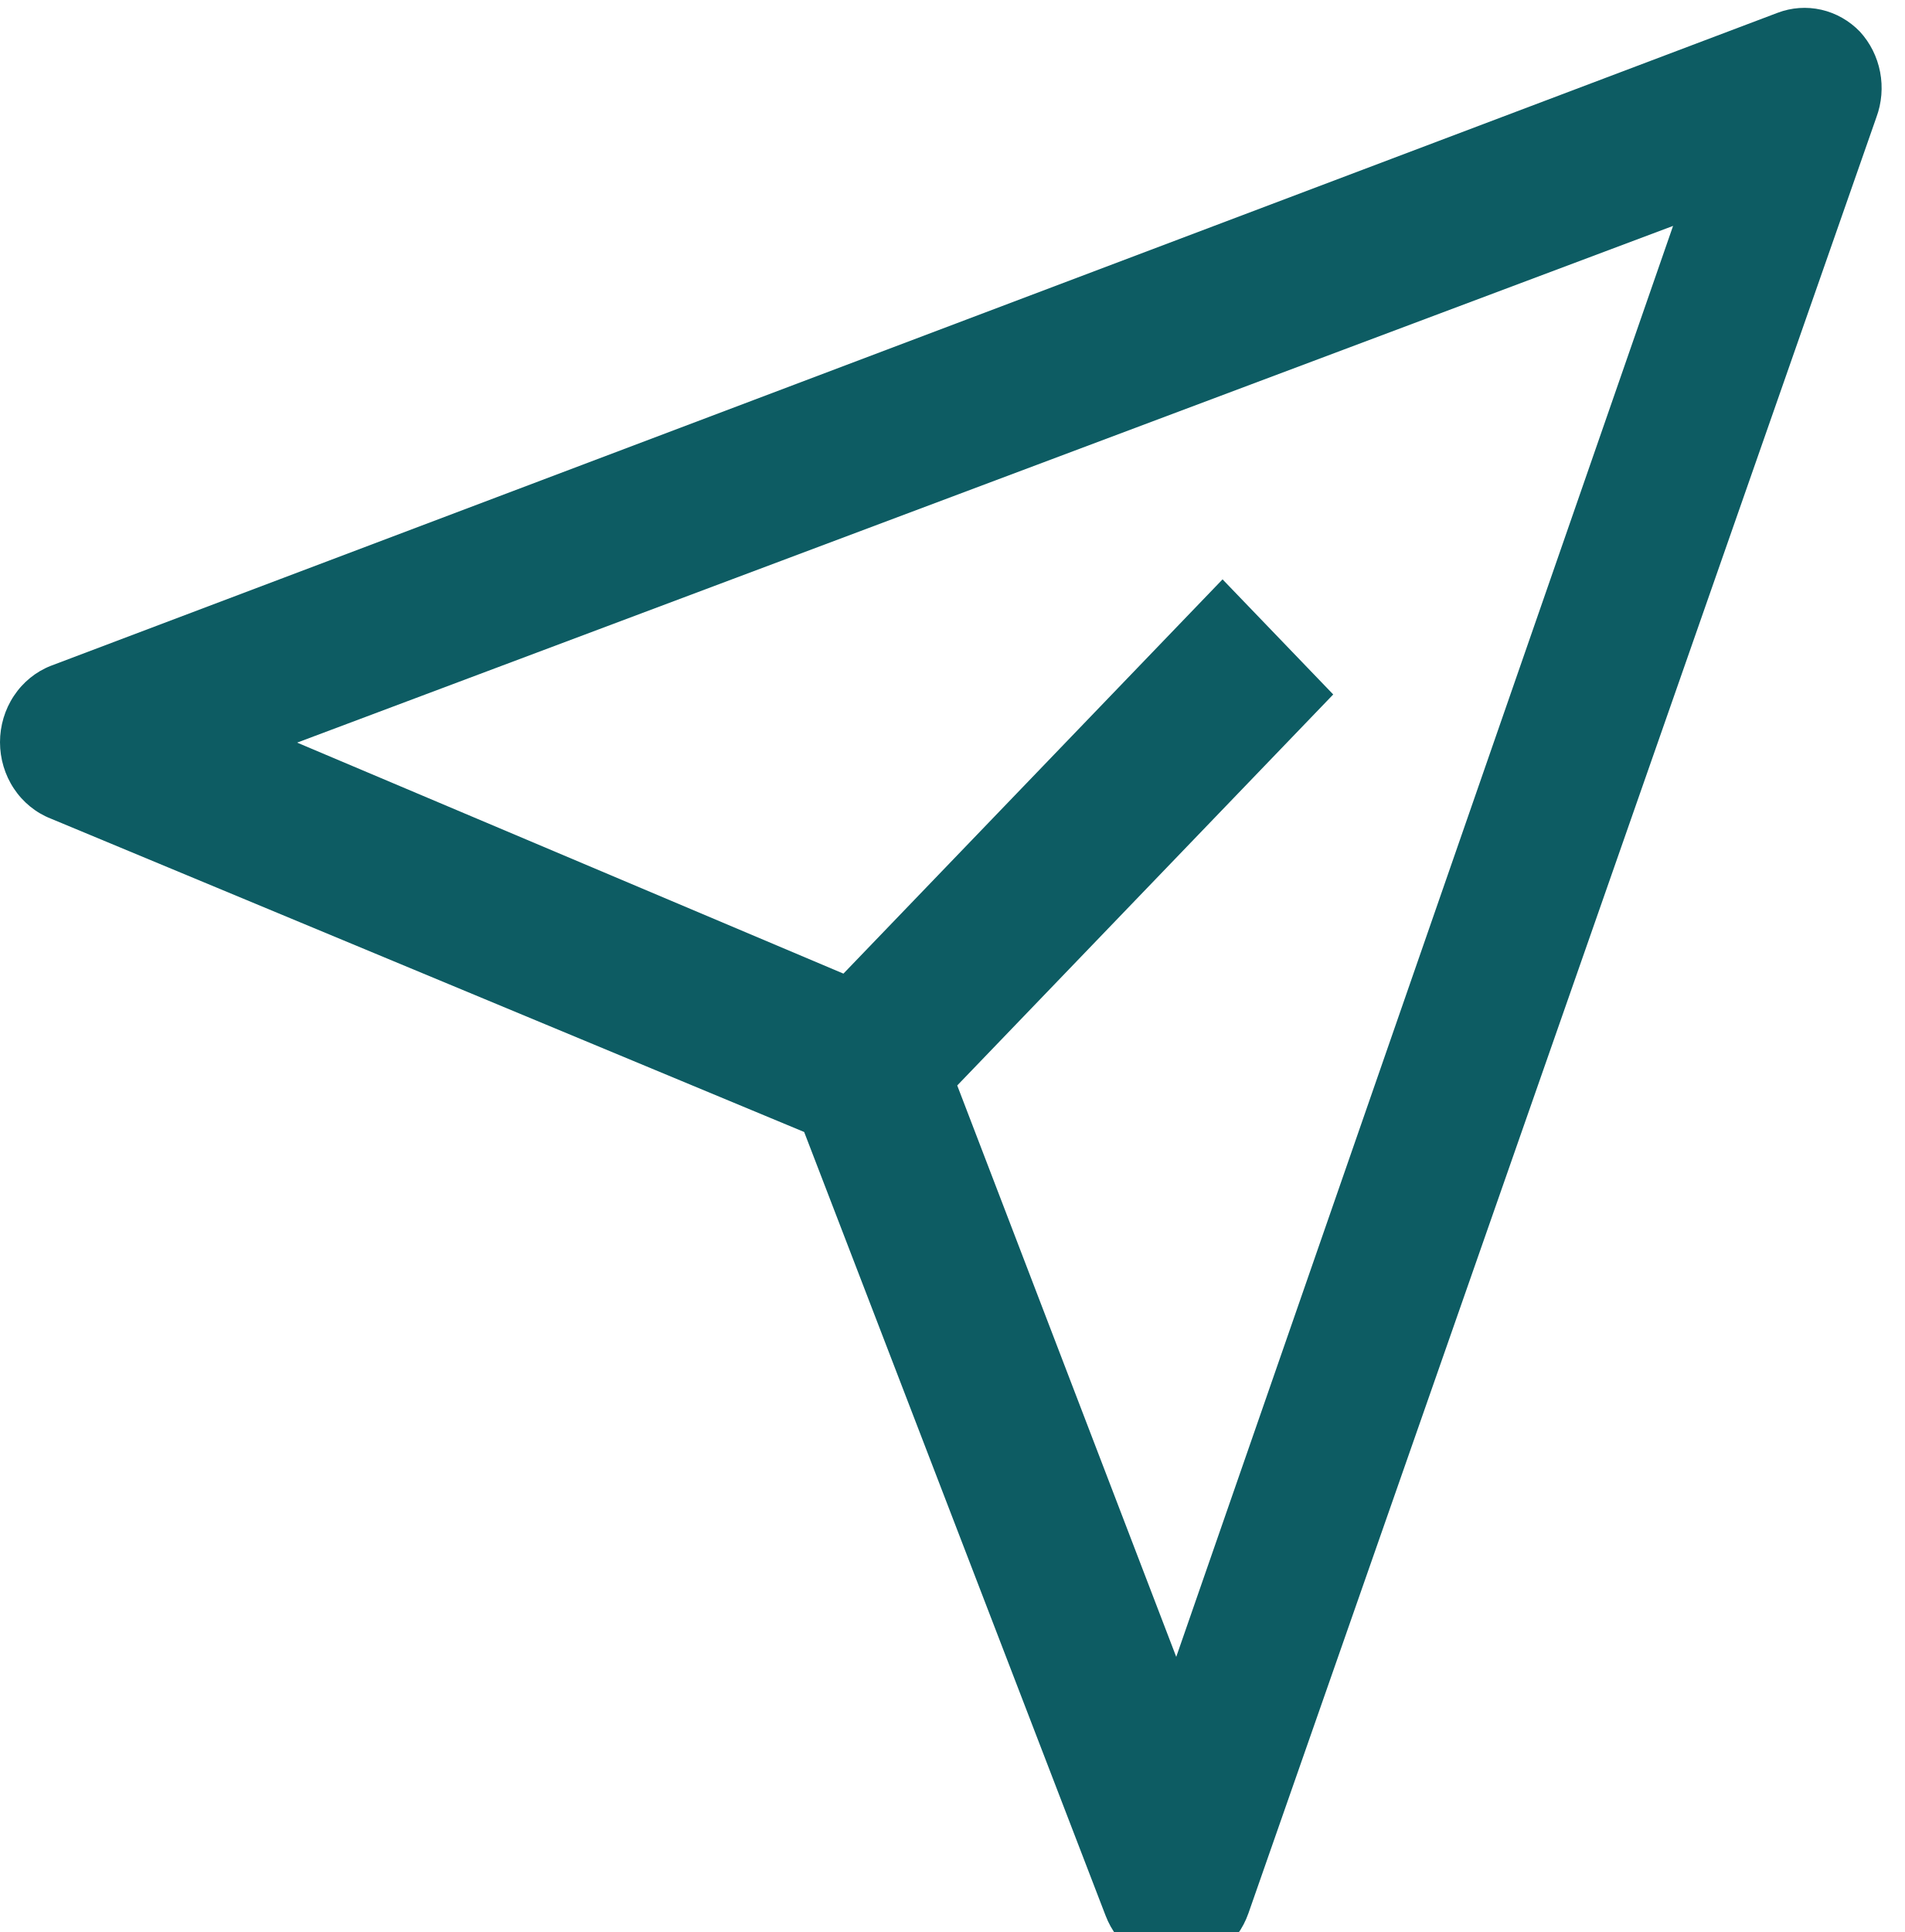
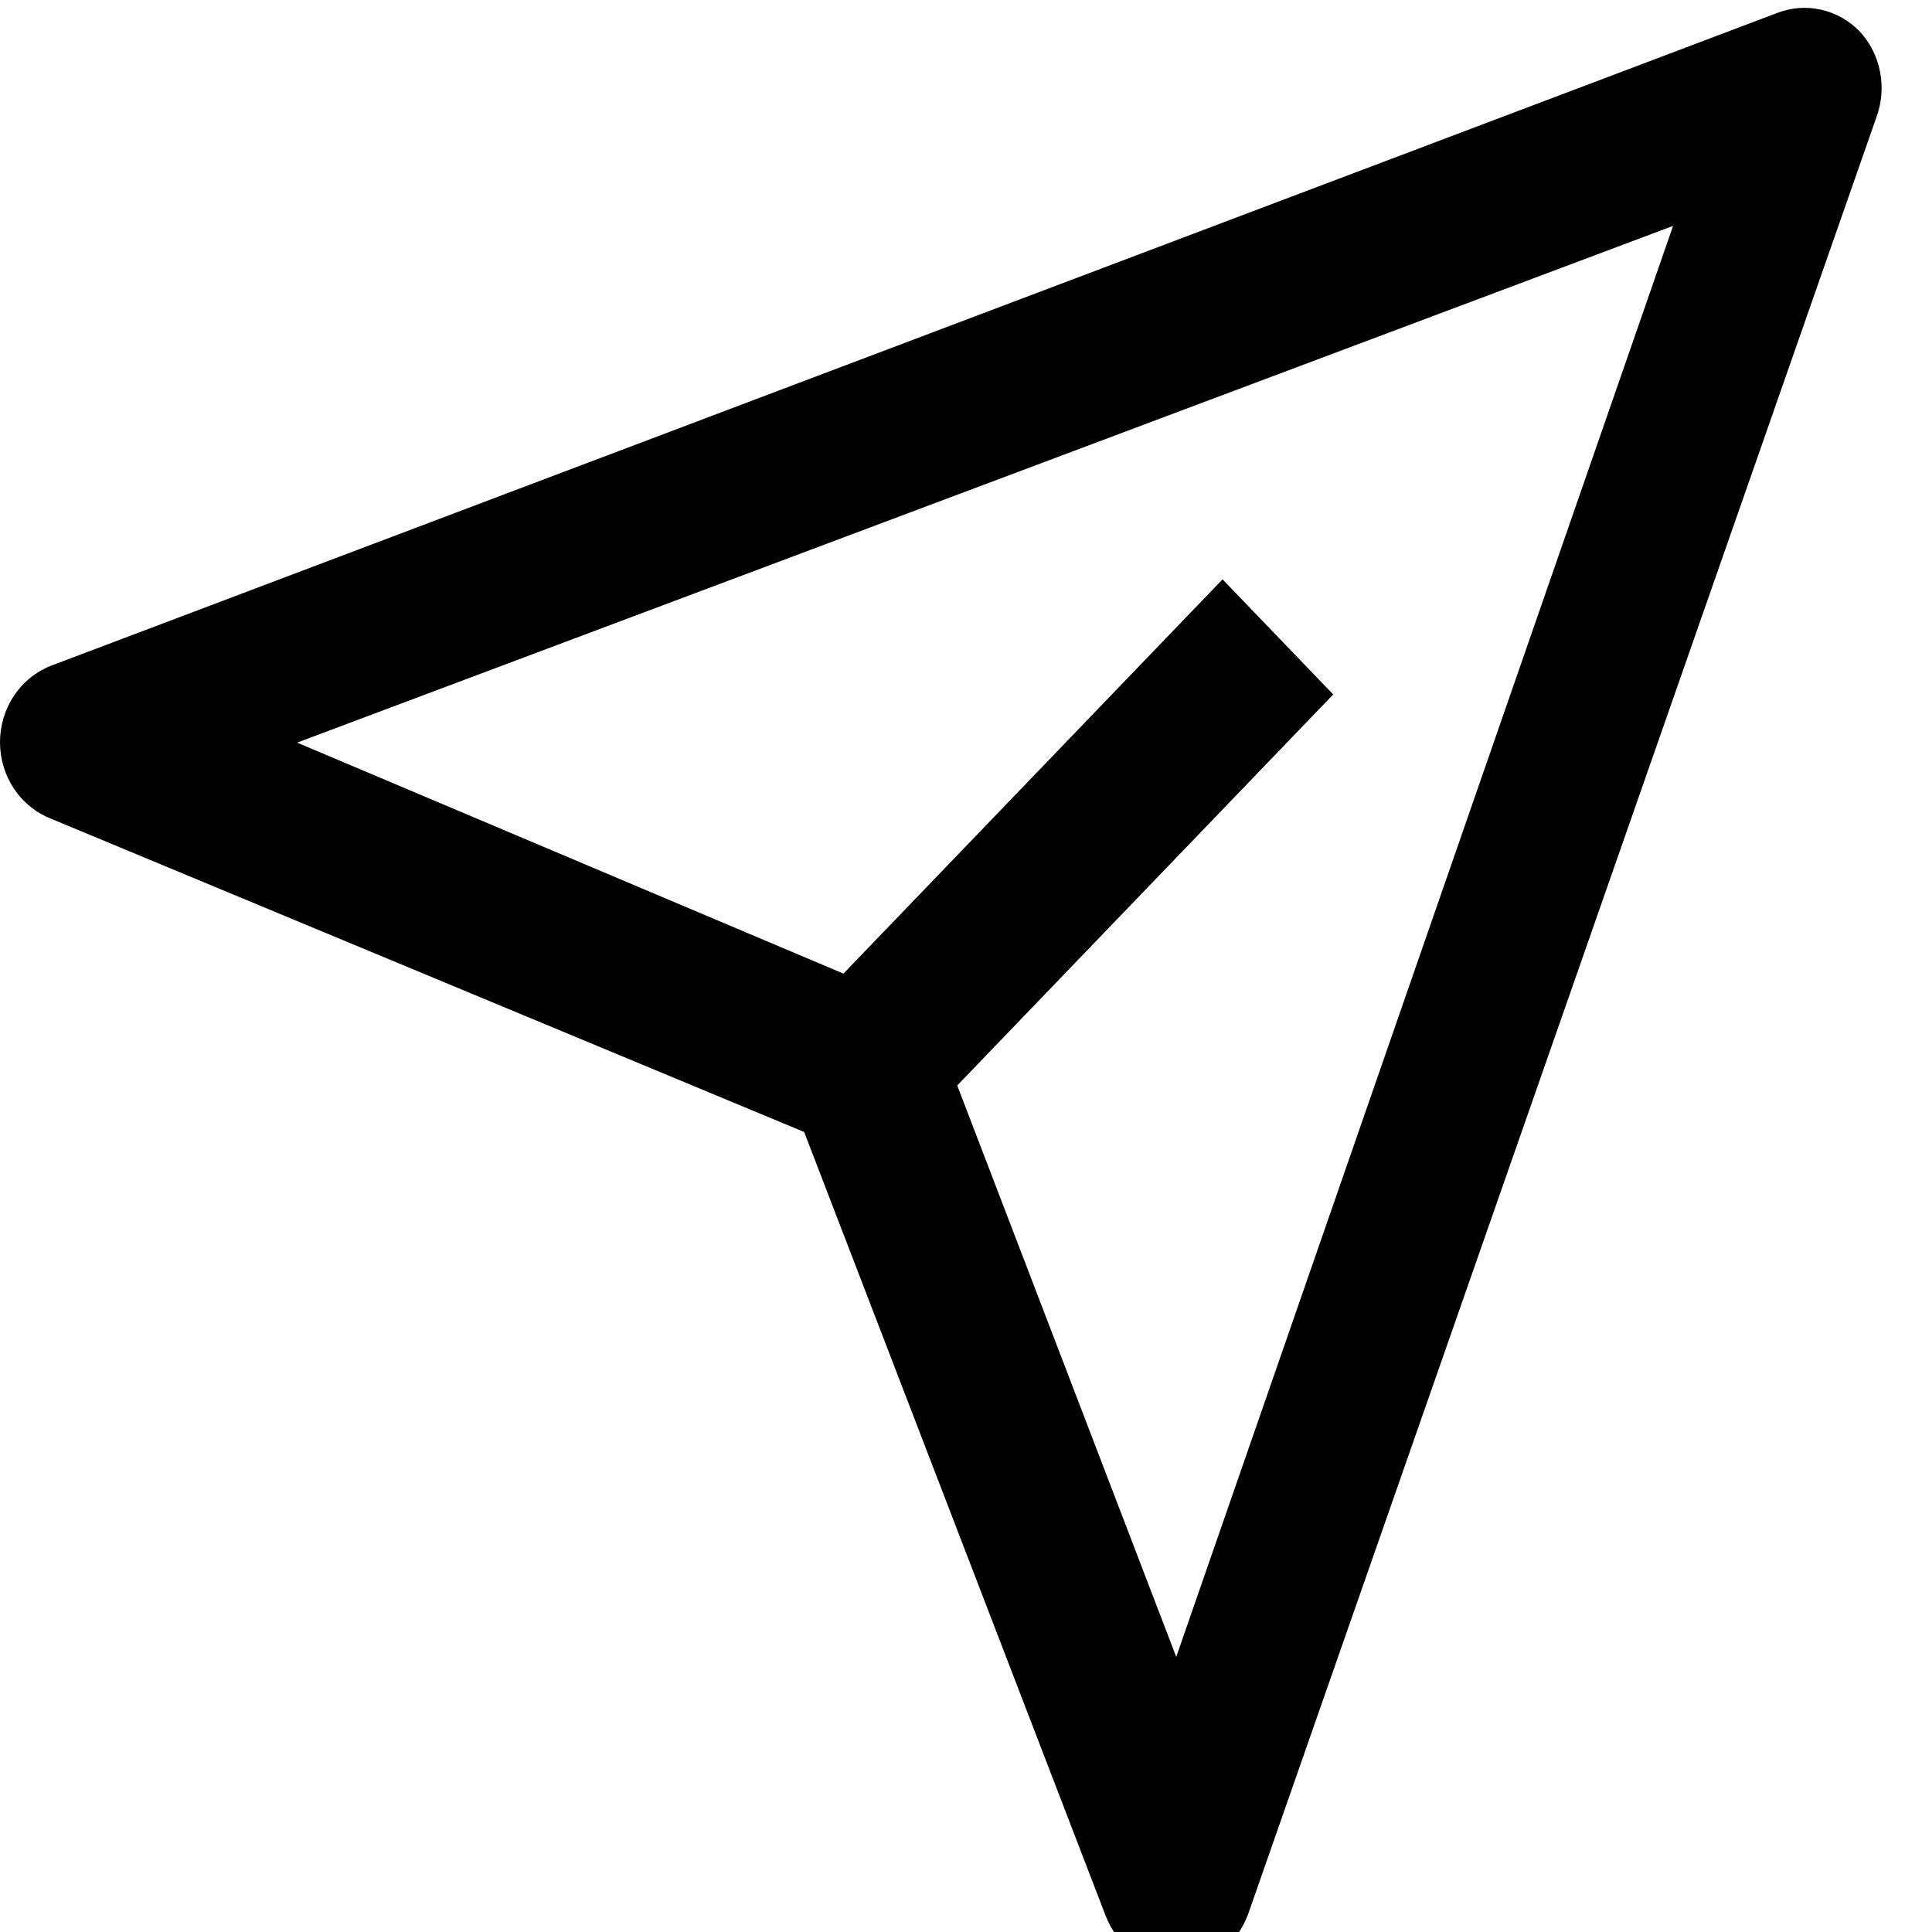
<svg xmlns="http://www.w3.org/2000/svg" width="70" height="71" viewBox="0 0 70 71" fill="none">
-   <path d="M68.348 1.162C67.959 0.759 67.467 0.48 66.931 0.358C66.394 0.236 65.835 0.275 65.32 0.472L1.861 24.471C1.314 24.687 0.843 25.071 0.511 25.572C0.178 26.073 0 26.667 0 27.276C0 27.884 0.178 28.479 0.511 28.98C0.843 29.481 1.314 29.865 1.861 30.081L29.552 41.6L40.629 70.398C40.837 70.943 41.194 71.412 41.655 71.747C42.116 72.083 42.662 72.271 43.225 72.288C43.808 72.276 44.373 72.08 44.847 71.727C45.321 71.373 45.68 70.879 45.879 70.308L68.954 4.312C69.151 3.781 69.198 3.203 69.091 2.645C68.984 2.088 68.726 1.573 68.348 1.162ZM43.225 60.889L35.177 39.89L48.994 25.521L44.927 21.291L30.995 35.78L10.919 27.291L61.483 8.302L43.225 60.889Z" fill="#0D5C63" />
+   <path d="M68.348 1.162C67.959 0.759 67.467 0.48 66.931 0.358C66.394 0.236 65.835 0.275 65.32 0.472L1.861 24.471C1.314 24.687 0.843 25.071 0.511 25.572C0.178 26.073 0 26.667 0 27.276C0 27.884 0.178 28.479 0.511 28.98C0.843 29.481 1.314 29.865 1.861 30.081L29.552 41.6L40.629 70.398C40.837 70.943 41.194 71.412 41.655 71.747C42.116 72.083 42.662 72.271 43.225 72.288C43.808 72.276 44.373 72.08 44.847 71.727C45.321 71.373 45.68 70.879 45.879 70.308L68.954 4.312C69.151 3.781 69.198 3.203 69.091 2.645C68.984 2.088 68.726 1.573 68.348 1.162ZM43.225 60.889L35.177 39.89L48.994 25.521L44.927 21.291L30.995 35.78L10.919 27.291L61.483 8.302L43.225 60.889Z" fill="currentColor" />
</svg>
